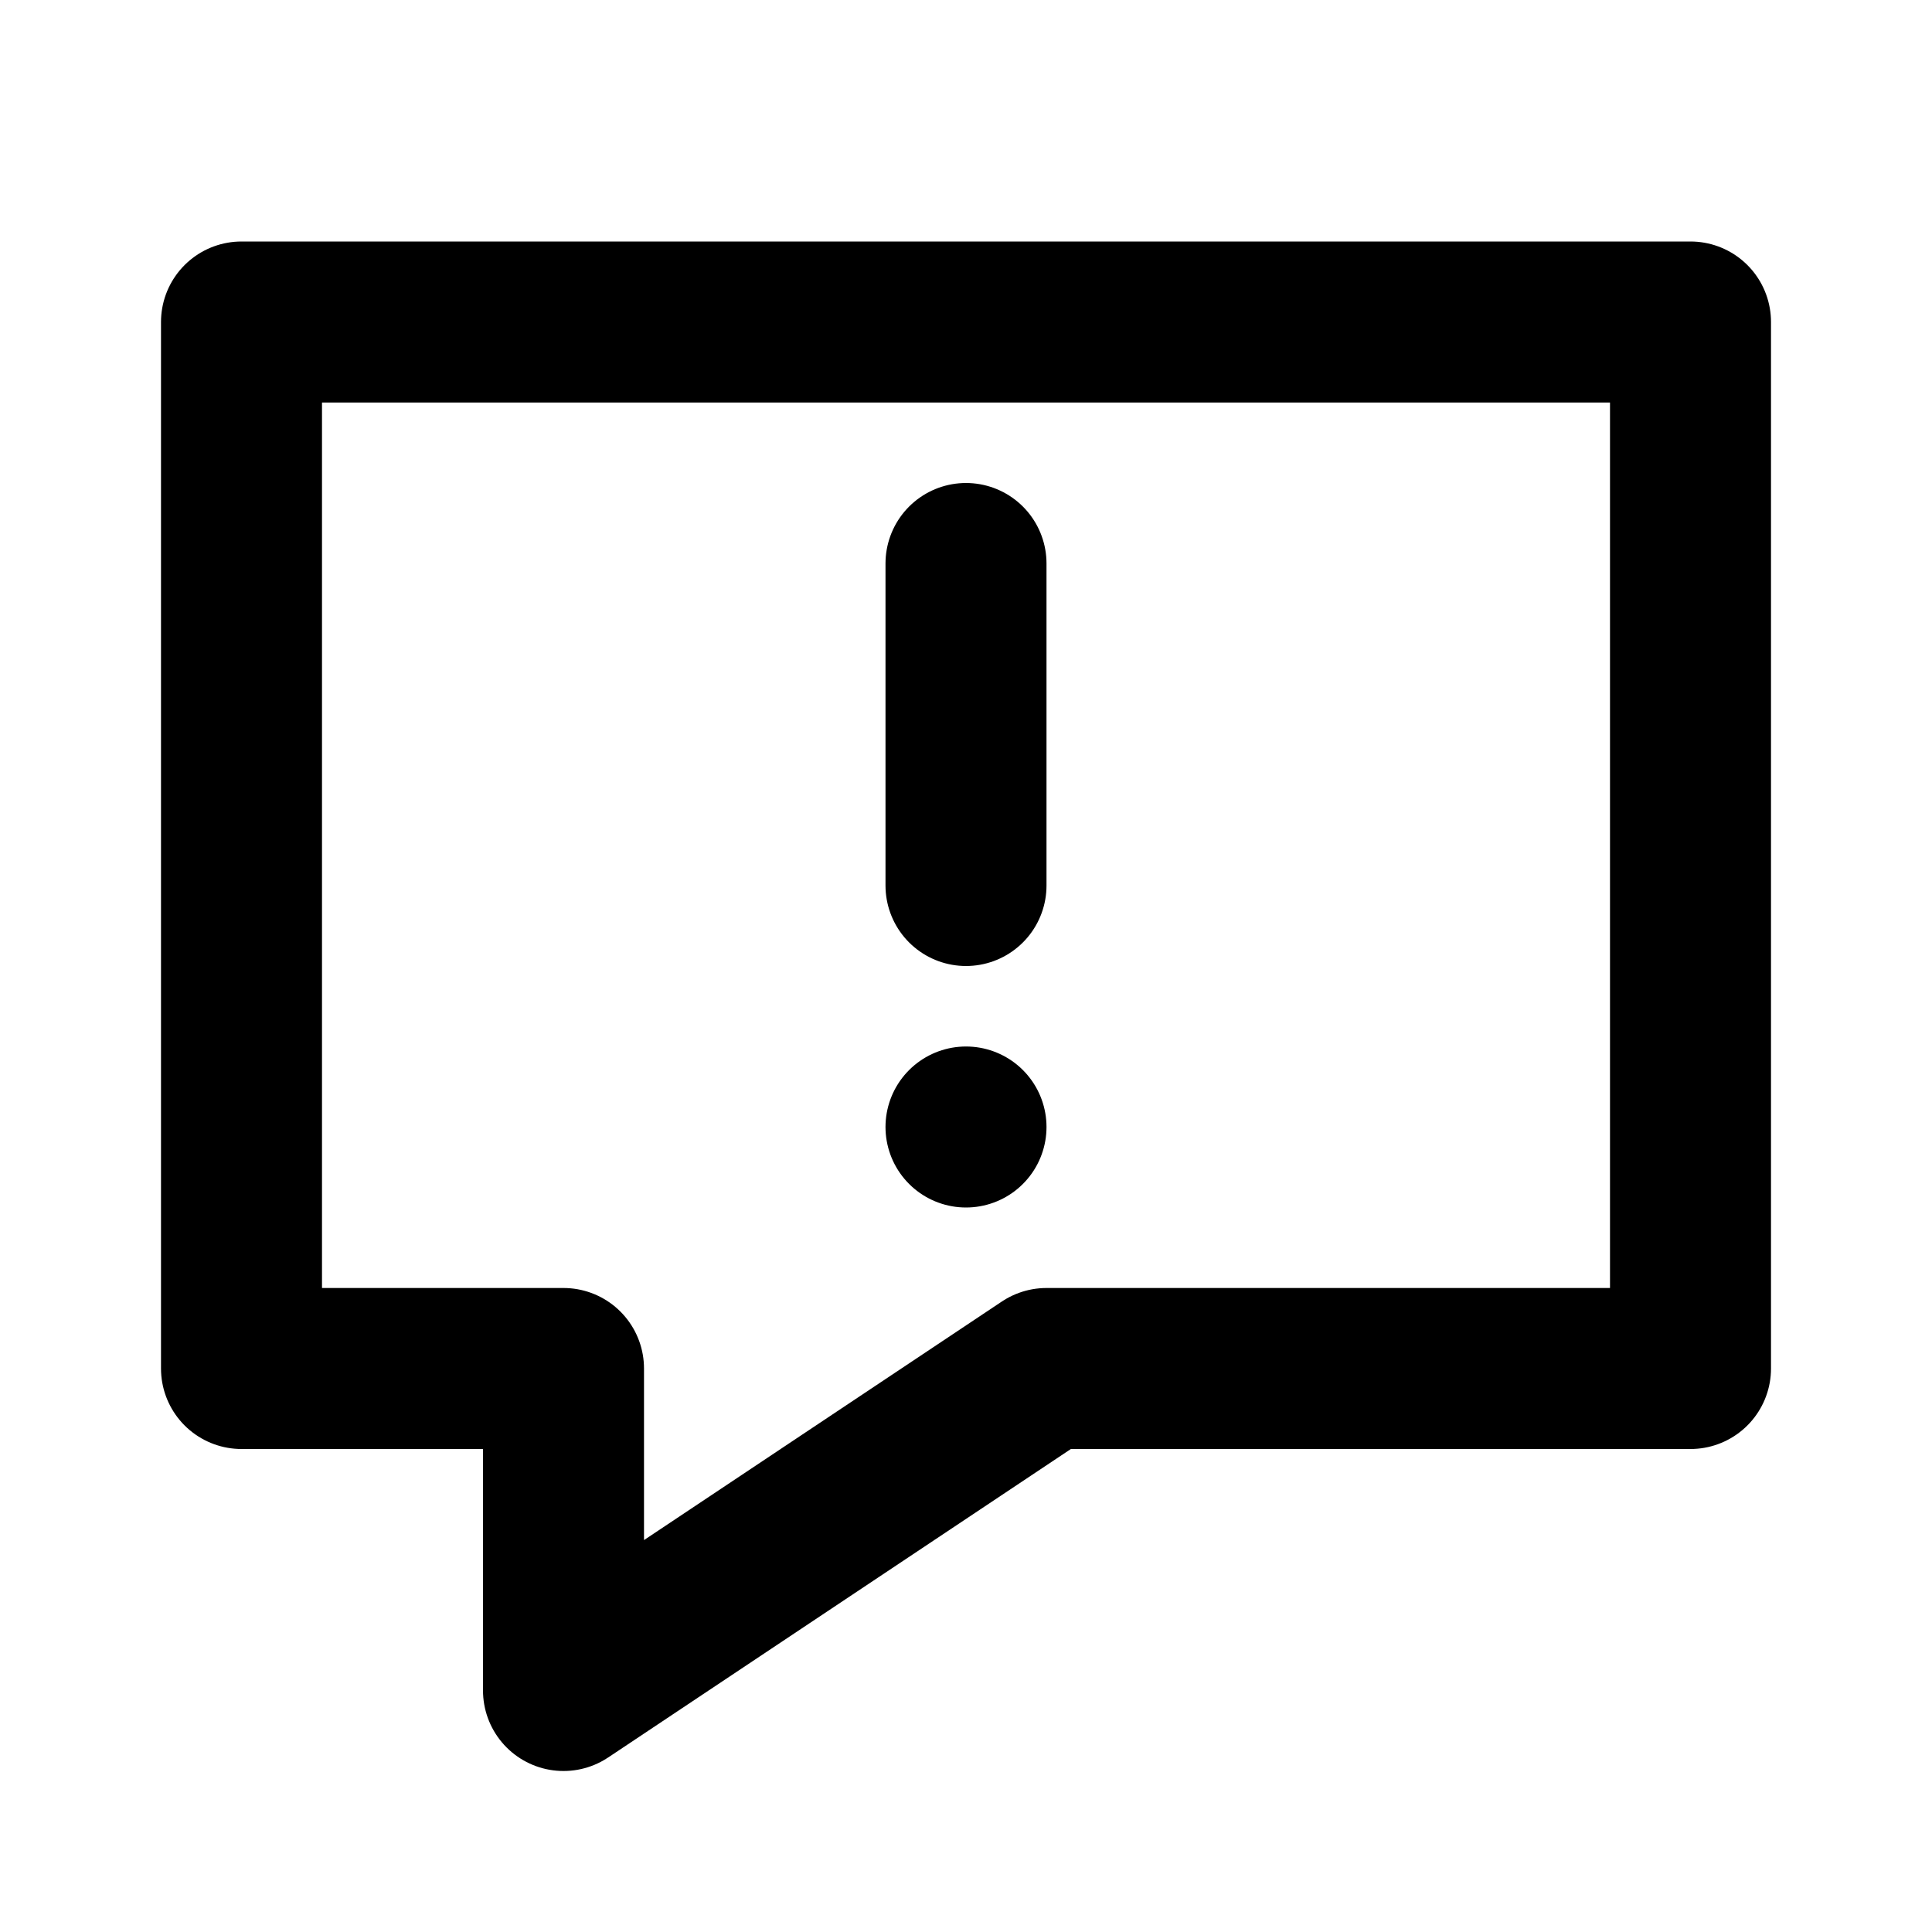
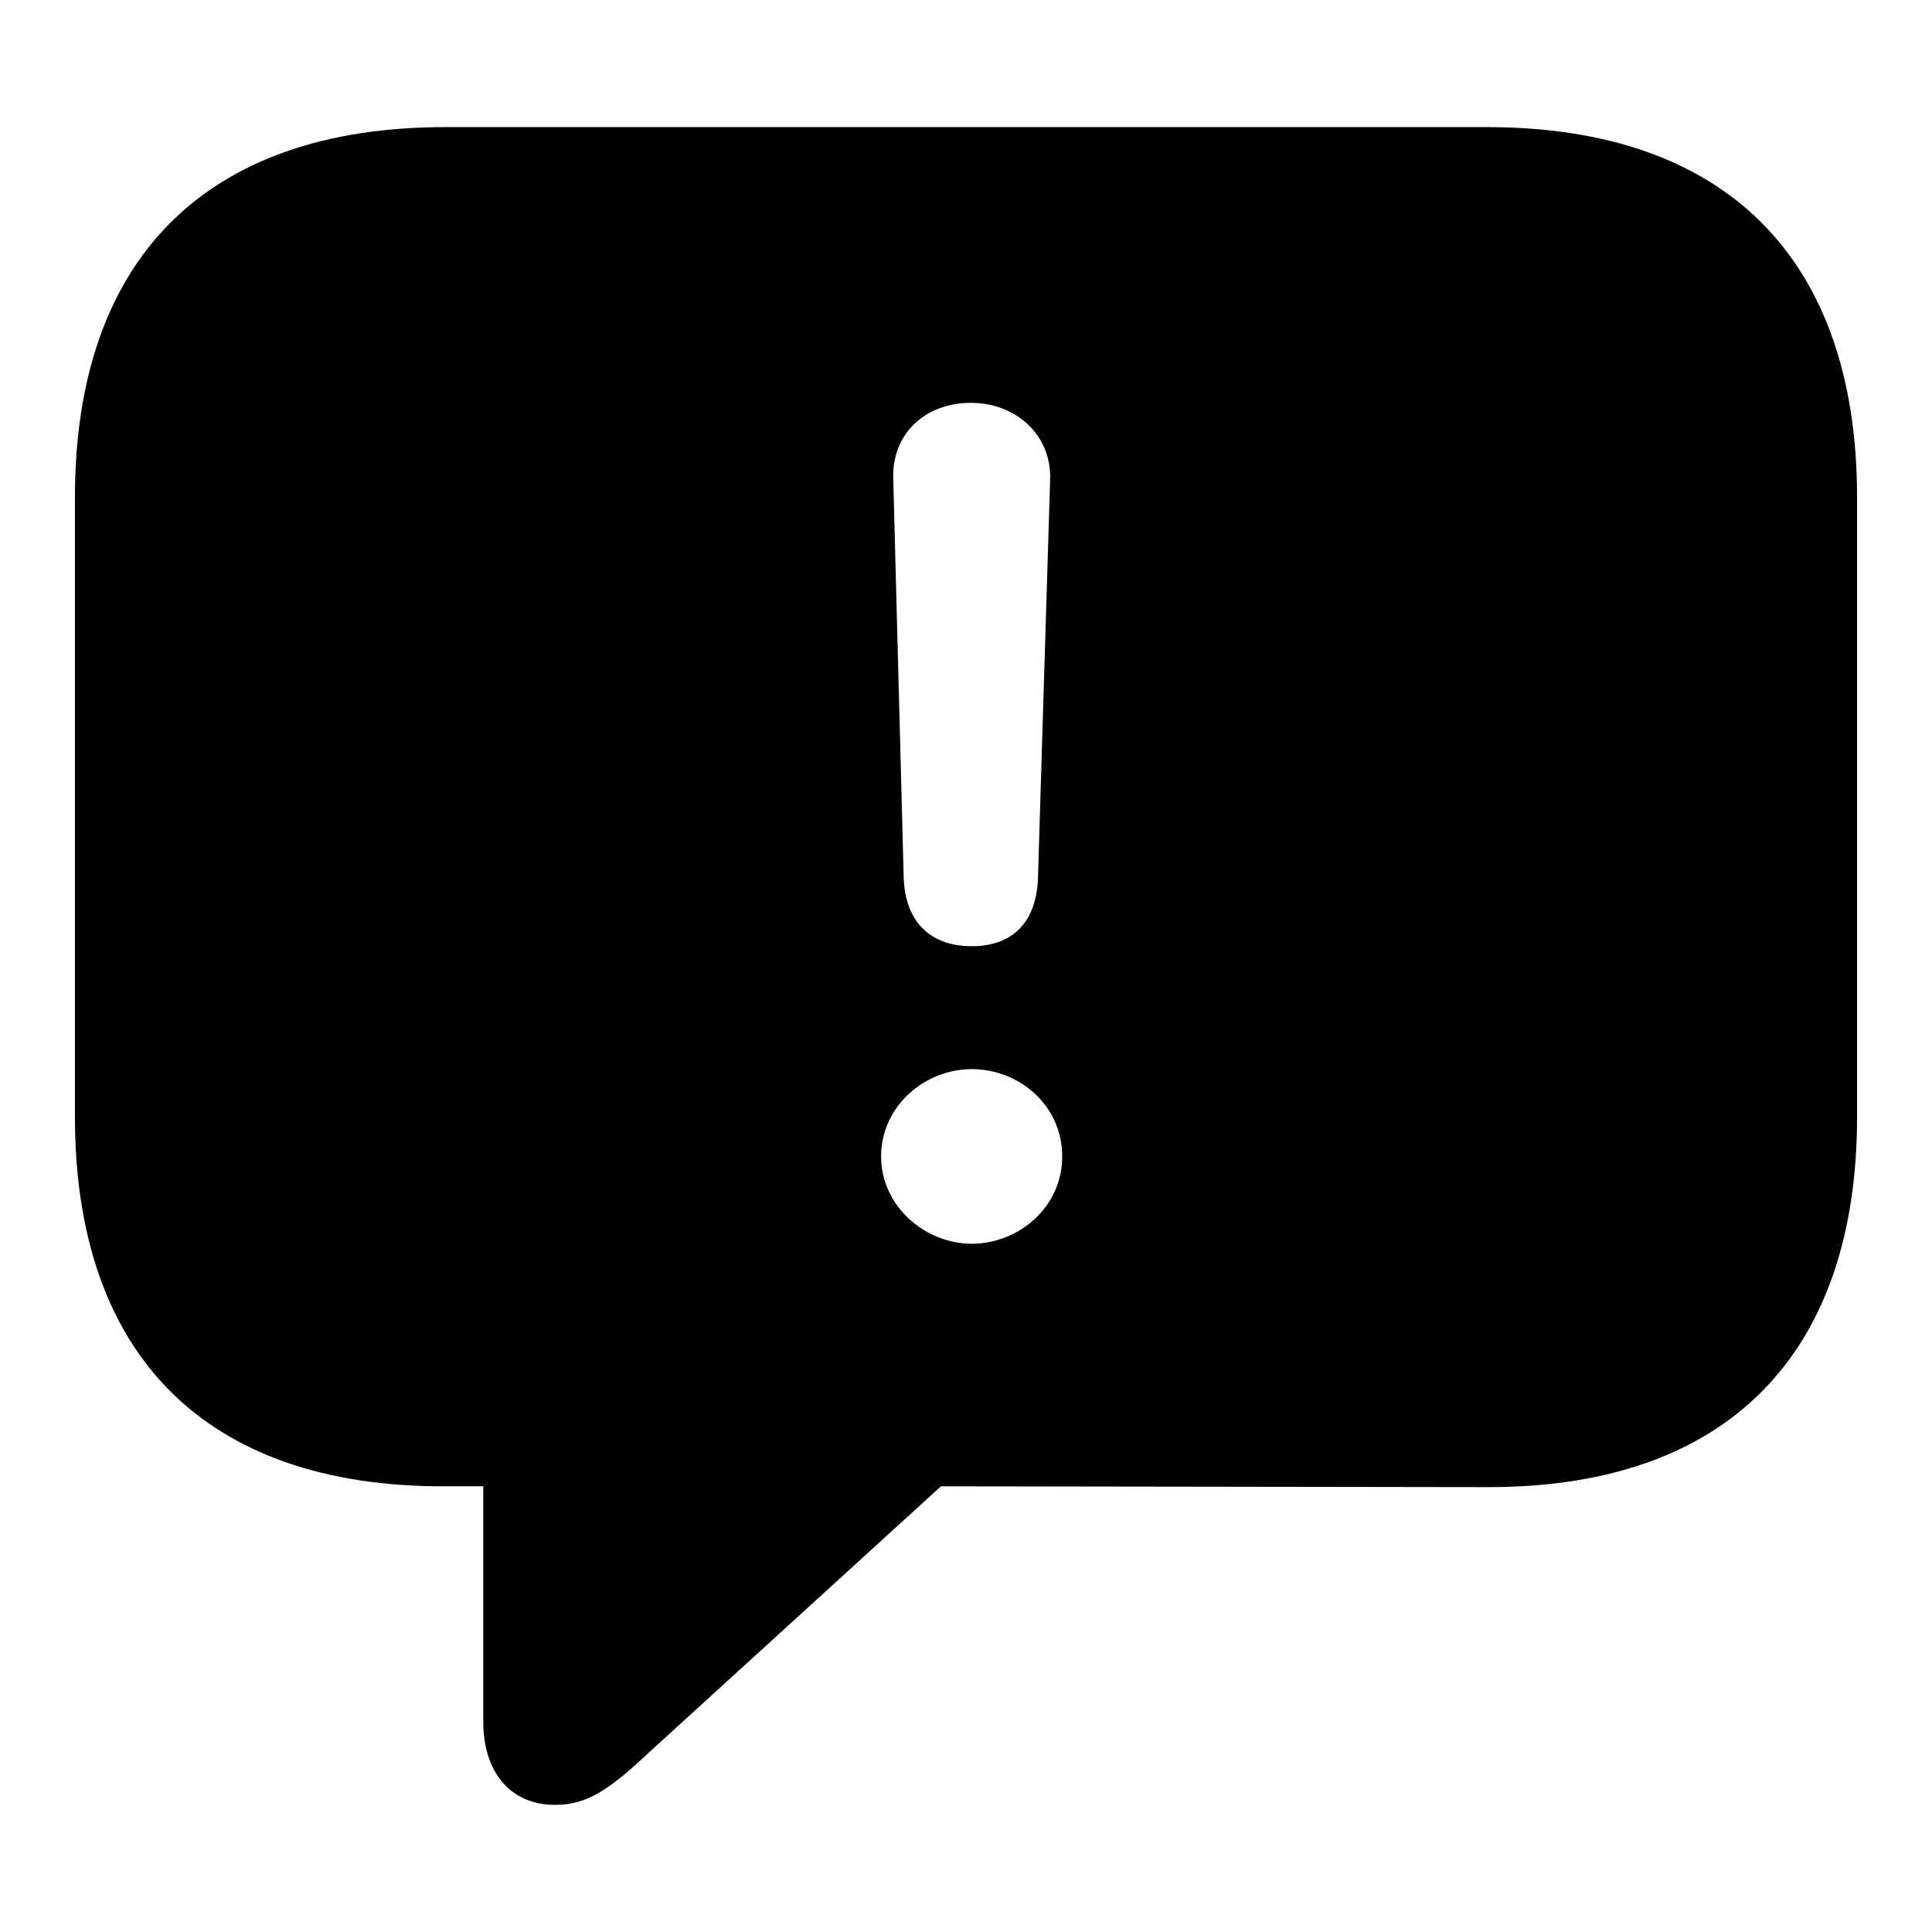
- <svg xmlns="http://www.w3.org/2000/svg" width="800px" height="800px" viewBox="0 0 24 24" aria-labelledby="chatWarningIconTitle" stroke="#000000" stroke-width="2" stroke-linecap="round" stroke-linejoin="round" fill="none" color="#000000">
-   <path d="M12 7V11" />
-   <path d="M21 4V17H13L7 21V17H3V4H21Z" />
-   <line x1="12" y1="14" x2="12" y2="14" />
+ <svg xmlns="http://www.w3.org/2000/svg" width="85" height="85" viewBox="0 0 85 85" fill="none">
+   <path d="M24.428 79.408C25.851 79.408 26.848 78.698 28.519 77.131L41.397 65.392L65.409 65.427C76.011 65.464 81.703 59.558 81.703 49.135V21.884C81.703 11.461 76.011 5.592 65.411 5.592H19.59C9.025 5.592 3.297 11.425 3.297 21.884V49.135C3.297 59.593 9.024 65.427 19.59 65.392H21.262V75.744C21.262 77.95 22.436 79.408 24.428 79.408ZM42.749 41.629C40.899 41.629 39.832 40.525 39.76 38.64L39.299 21.066C39.227 19.108 40.686 17.723 42.714 17.723C44.706 17.723 46.27 19.145 46.201 21.101L45.666 38.64C45.595 40.562 44.564 41.629 42.749 41.629ZM42.749 54.72C40.721 54.72 38.765 53.084 38.765 50.877C38.765 48.67 40.686 47.037 42.749 47.037C44.848 47.037 46.733 48.637 46.733 50.877C46.733 53.119 44.812 54.72 42.749 54.72Z" fill="black" />
</svg>
